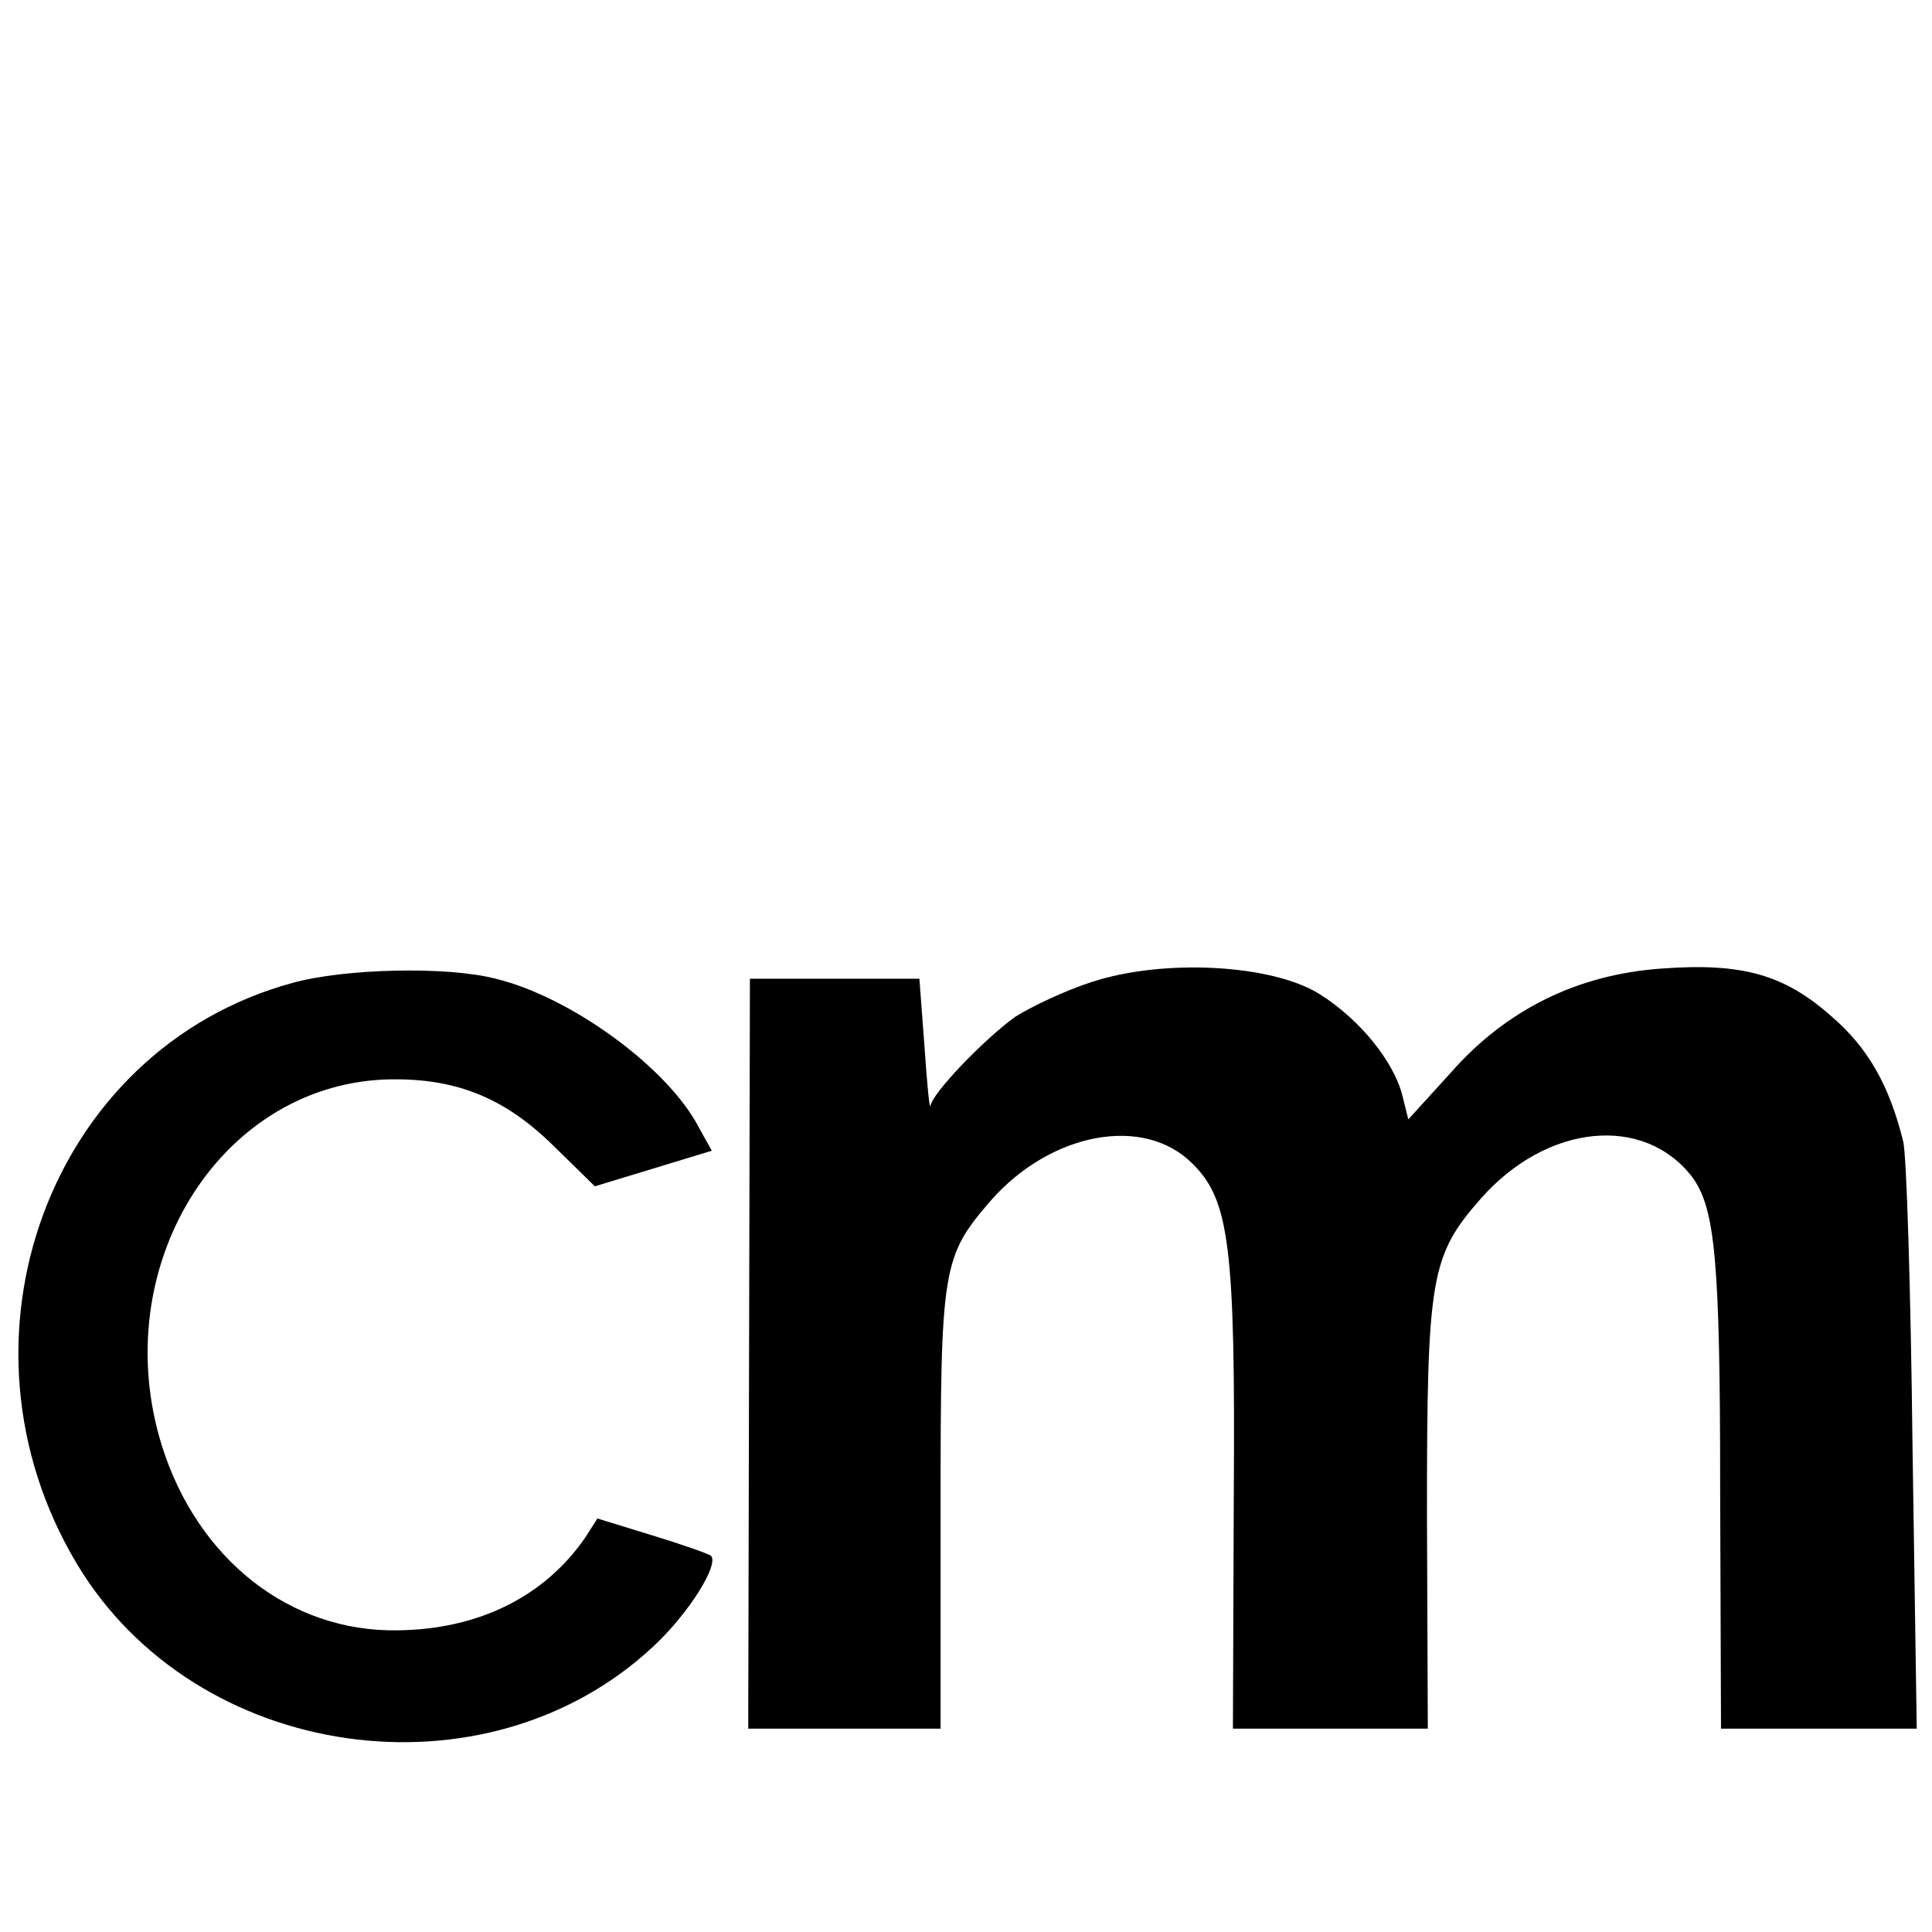
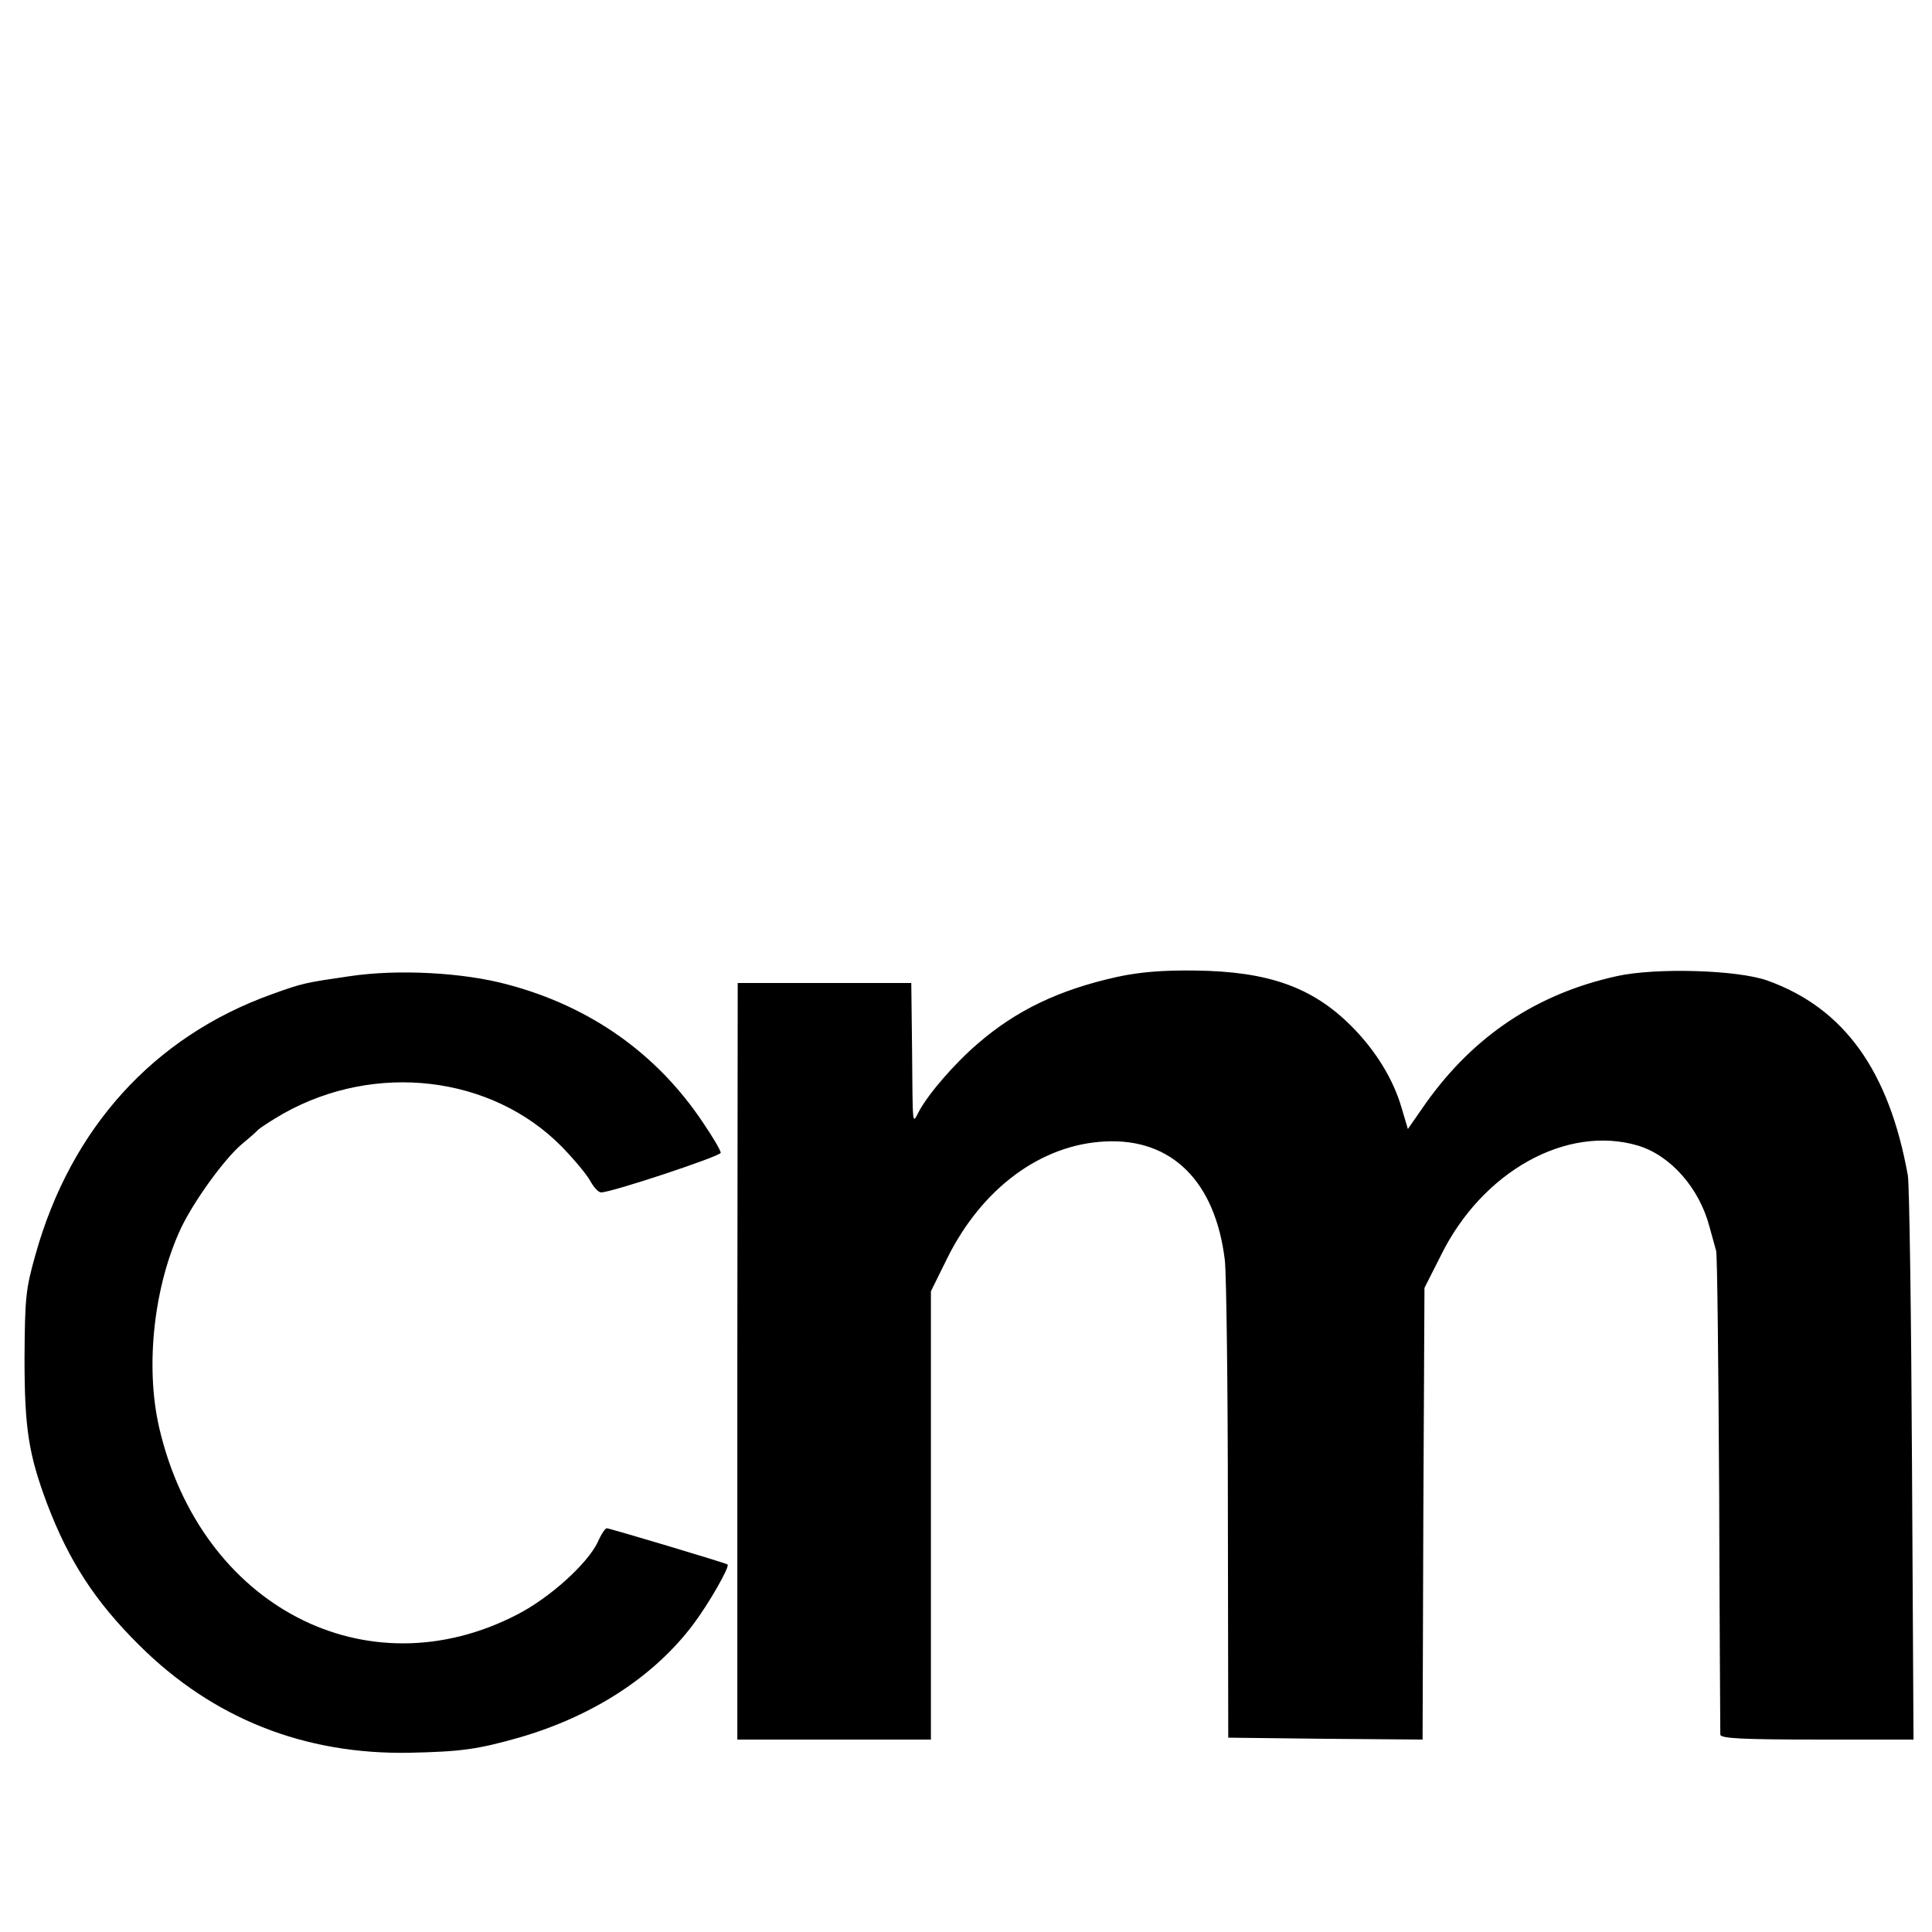
- <svg xmlns="http://www.w3.org/2000/svg" version="1.0" width="228pt" height="228pt" viewBox="0 0 228 228" preserveAspectRatio="xMidYMid meet">
-   <g transform="translate(0,228) scale(0.1,-0.1)" fill="#000000" stroke="none">
-     <path d="M345 1120 c-286 -78 -413 -421 -254 -686 140 -233 482 -282 680 -97 42 39 78 97 68 107 -2 2 -33 13 -69 24 l-65 20 -14 -22 c-48 -70 -126 -109 -222 -110 -127 -2 -236 84 -278 218 -65 209 66 423 262 432 82 3 141 -20 200 -78 l49 -48 69 21 69 21 -15 27 c-36 70 -150 154 -240 176 -58 15 -179 12 -240 -5z" />
-     <path d="M1288 1121 c-31 -10 -71 -29 -90 -41 -36 -26 -97 -89 -100 -105 -1 -5 -4 26 -7 70 l-6 80 -100 0 -100 0 -1 -442 -1 -443 114 0 113 0 0 260 c0 286 2 297 60 364 71 80 180 100 237 43 44 -43 51 -98 49 -395 l-1 -272 115 0 115 0 -1 253 c0 280 4 305 64 373 78 88 192 99 249 25 27 -37 33 -97 33 -369 l1 -282 115 0 116 0 -5 333 c-2 182 -7 345 -11 360 -16 65 -41 110 -84 147 -56 50 -106 64 -201 57 -99 -7 -183 -48 -249 -123 l-50 -55 -7 28 c-10 40 -50 90 -98 120 -56 35 -184 42 -269 14z" />
-   </g>
+ <svg xmlns="http://www.w3.org/2000/svg" version="1" width="682.667" height="682.667" viewBox="0 0 512 512">
+   <path d="M92.7 258.7c-11.7 1.7-12.4 1.8-20.7 4.8-31.2 11.2-53.2 35.4-62.6 69-2.6 9.2-2.8 11.4-2.9 27.5 0 18.6 1.1 25.4 5.9 38.3 5.8 15.3 12.7 26 24.5 37.7 19.5 19.4 43.7 29 71.6 28.5 13.8-.3 18-.9 29-4 19.7-5.7 35.8-16.2 46.2-30 4.2-5.6 9.8-15.4 9.1-15.9-.5-.4-31.3-9.6-32-9.6-.4 0-1.5 1.6-2.4 3.7-2.8 5.8-12.7 14.7-21.2 19.1-40 20.8-84-2.1-95-49.4-3.8-16.4-1.4-37.7 5.8-53 3.5-7.3 11.5-18.3 16.1-22.2 1.7-1.4 3.7-3.1 4.3-3.8.7-.6 3.7-2.6 6.7-4.3 24.4-13.7 55.1-10.1 73.7 8.7 3.4 3.5 6.9 7.7 7.7 9.3.9 1.6 2.1 2.9 2.8 2.9 2.8 0 31.7-9.6 31.7-10.5 0-.6-2.1-4.2-4.7-8-12.2-18.3-29.9-30.8-51.8-36.6-11.8-3.2-29.1-4.1-41.8-2.2zM296 258.9c-15.3 3.4-26.6 8.8-36.8 17.6-6.3 5.4-13.2 13.4-15.7 18.1-1.8 3.4-1.6 4.5-1.8-17.1l-.2-17h-46l-.1 100.2V461h51.3V342.2l4.3-8.7c9.2-18.6 24.9-30.2 41.9-31 17.6-.9 29.2 10.6 31.7 31.5.4 3.6.8 33.5.8 66.5l.1 60 25.7.3 25.8.2.2-59.8.3-59.9 4.3-8.5c11-22.4 33.4-34.8 52.3-29.2 8.6 2.6 16.2 11.2 18.9 21.4.7 2.5 1.5 5.4 1.8 6.5.3 1.1.6 30.1.8 64.5.1 34.4.3 63.1.3 63.7.1 1 5.9 1.3 25.7 1.3h25.5l-.4-72.7c-.2-40.1-.7-74.6-1.1-76.8-5-27.8-16.9-44.3-37.1-51.6-8-2.9-29.8-3.5-40.1-1.2-21.2 4.7-37.8 15.8-50.5 33.6l-4.8 6.9-1.6-5.4c-2.2-7.7-6.9-15.4-13.4-21.9-10.3-10.3-22-14.5-41.6-14.7-8.4-.1-14.5.4-20.5 1.7z" />
</svg>
